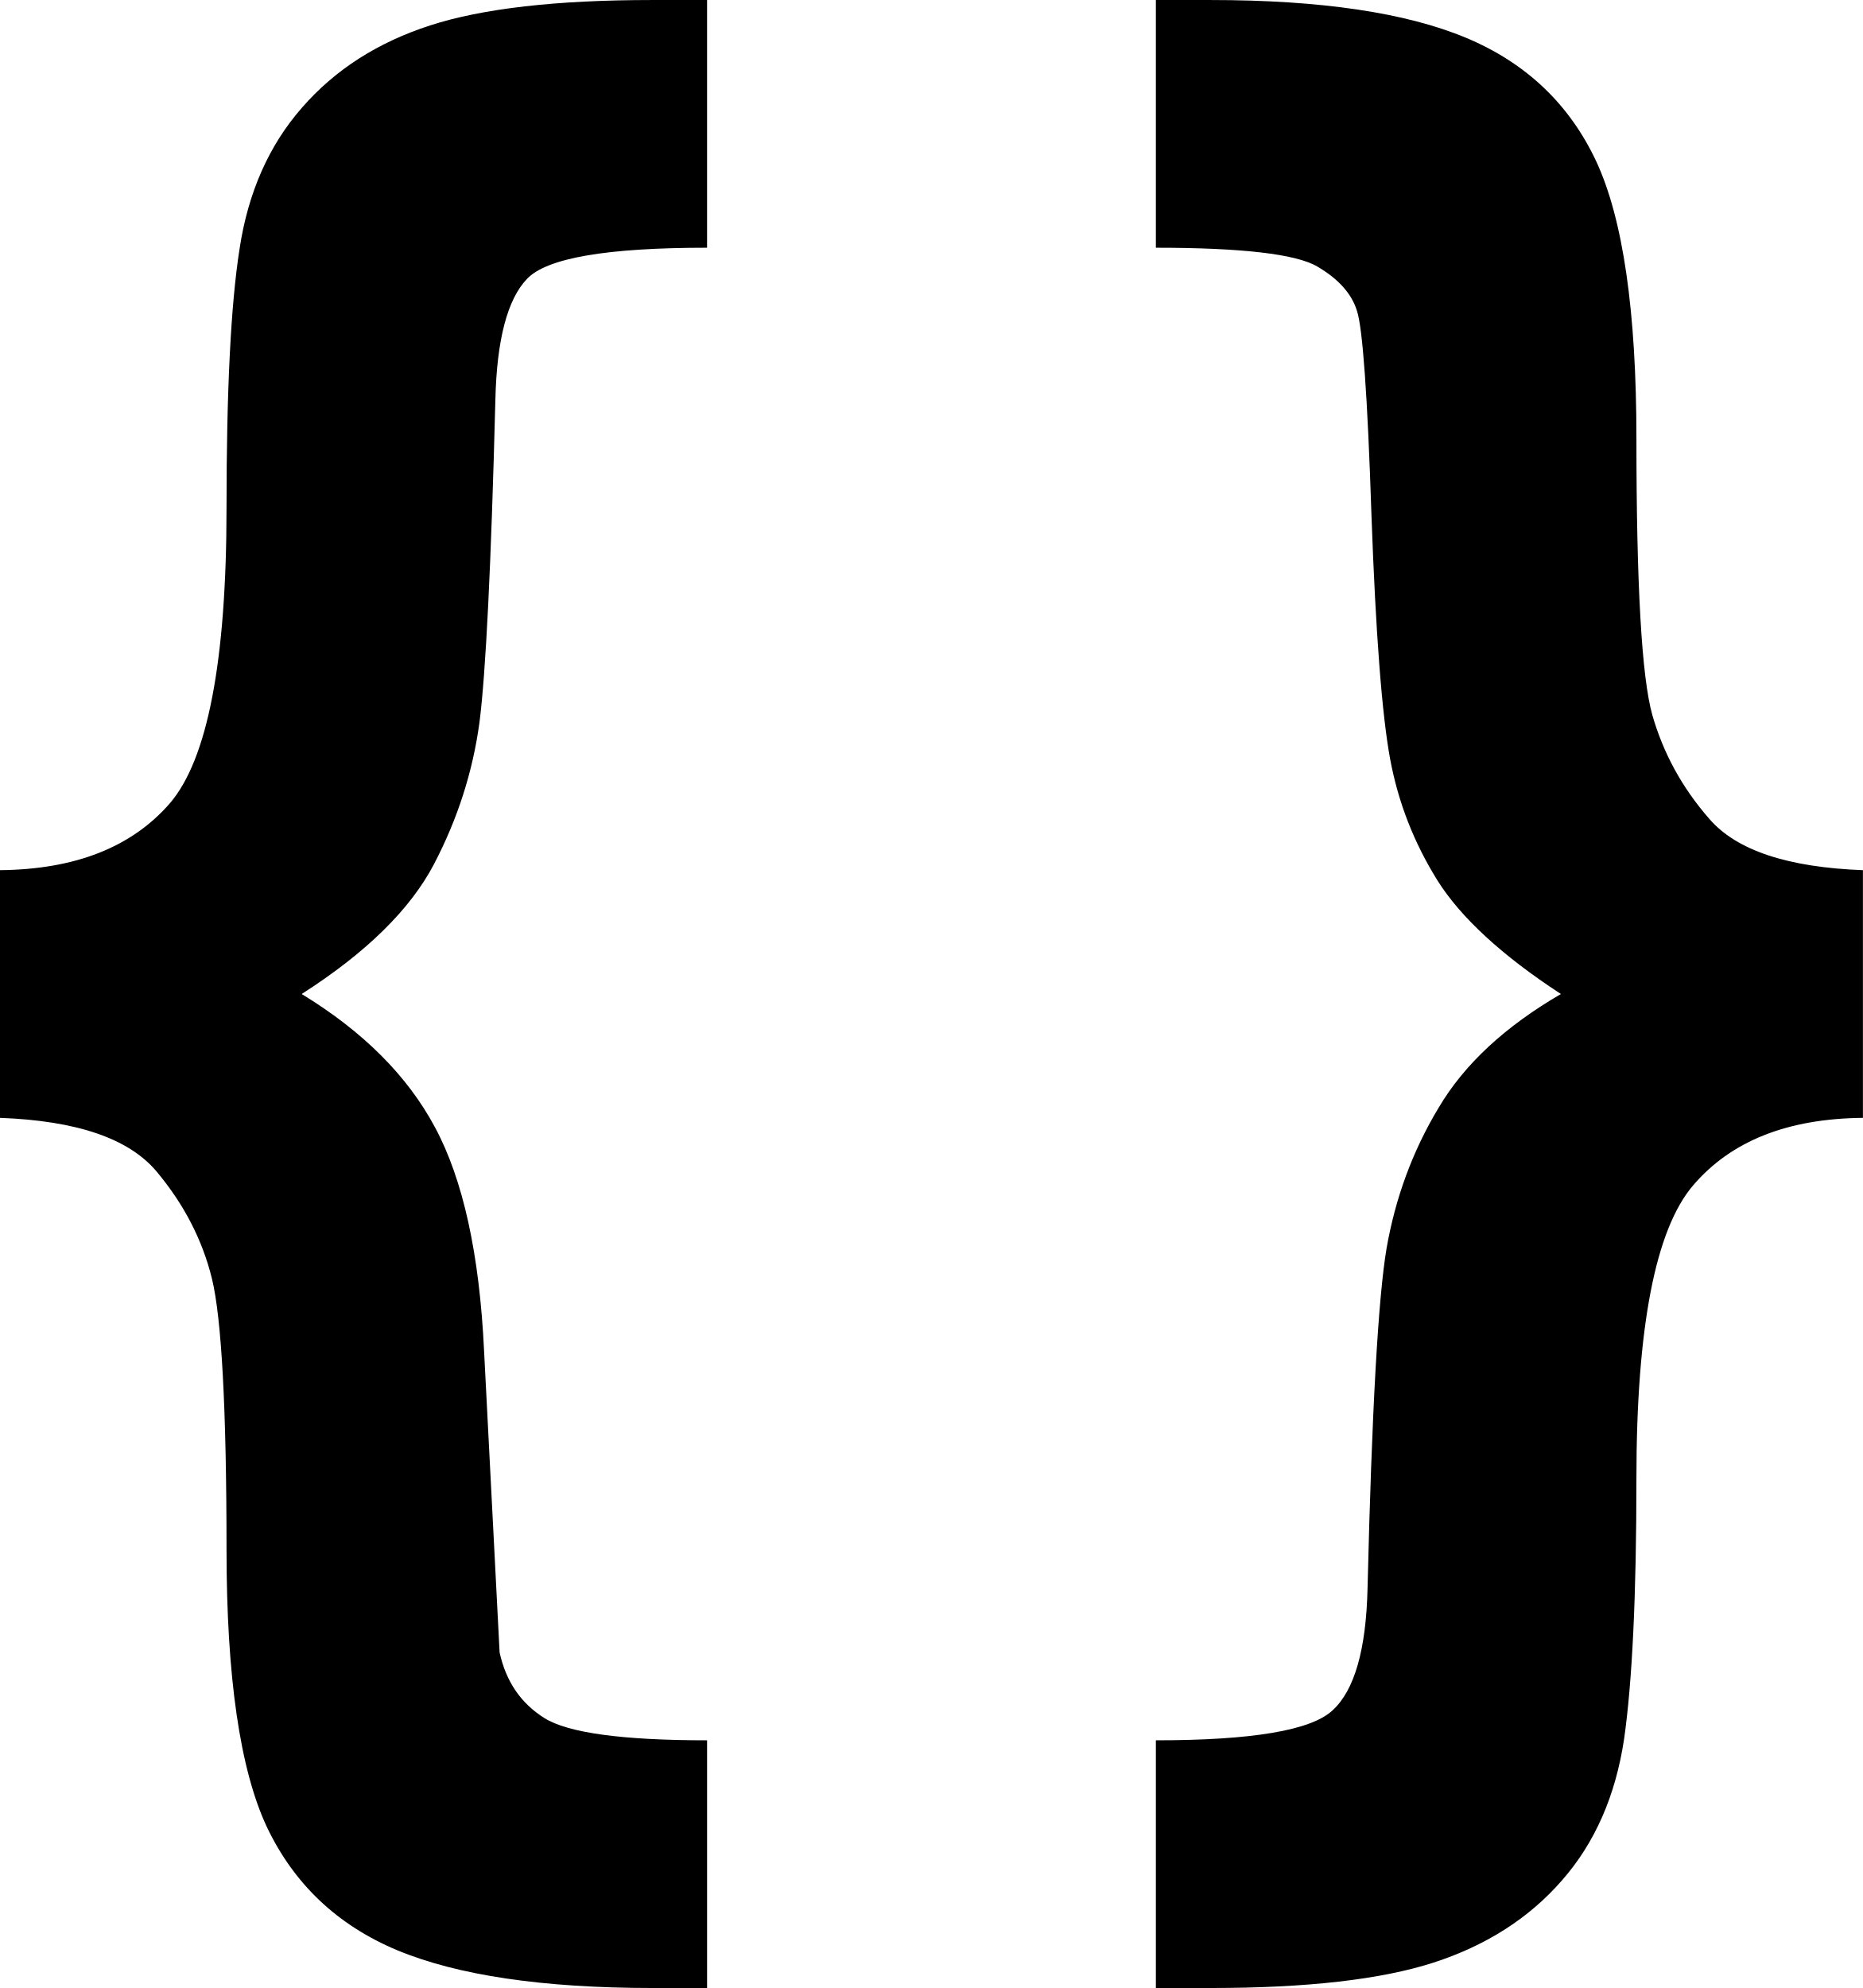
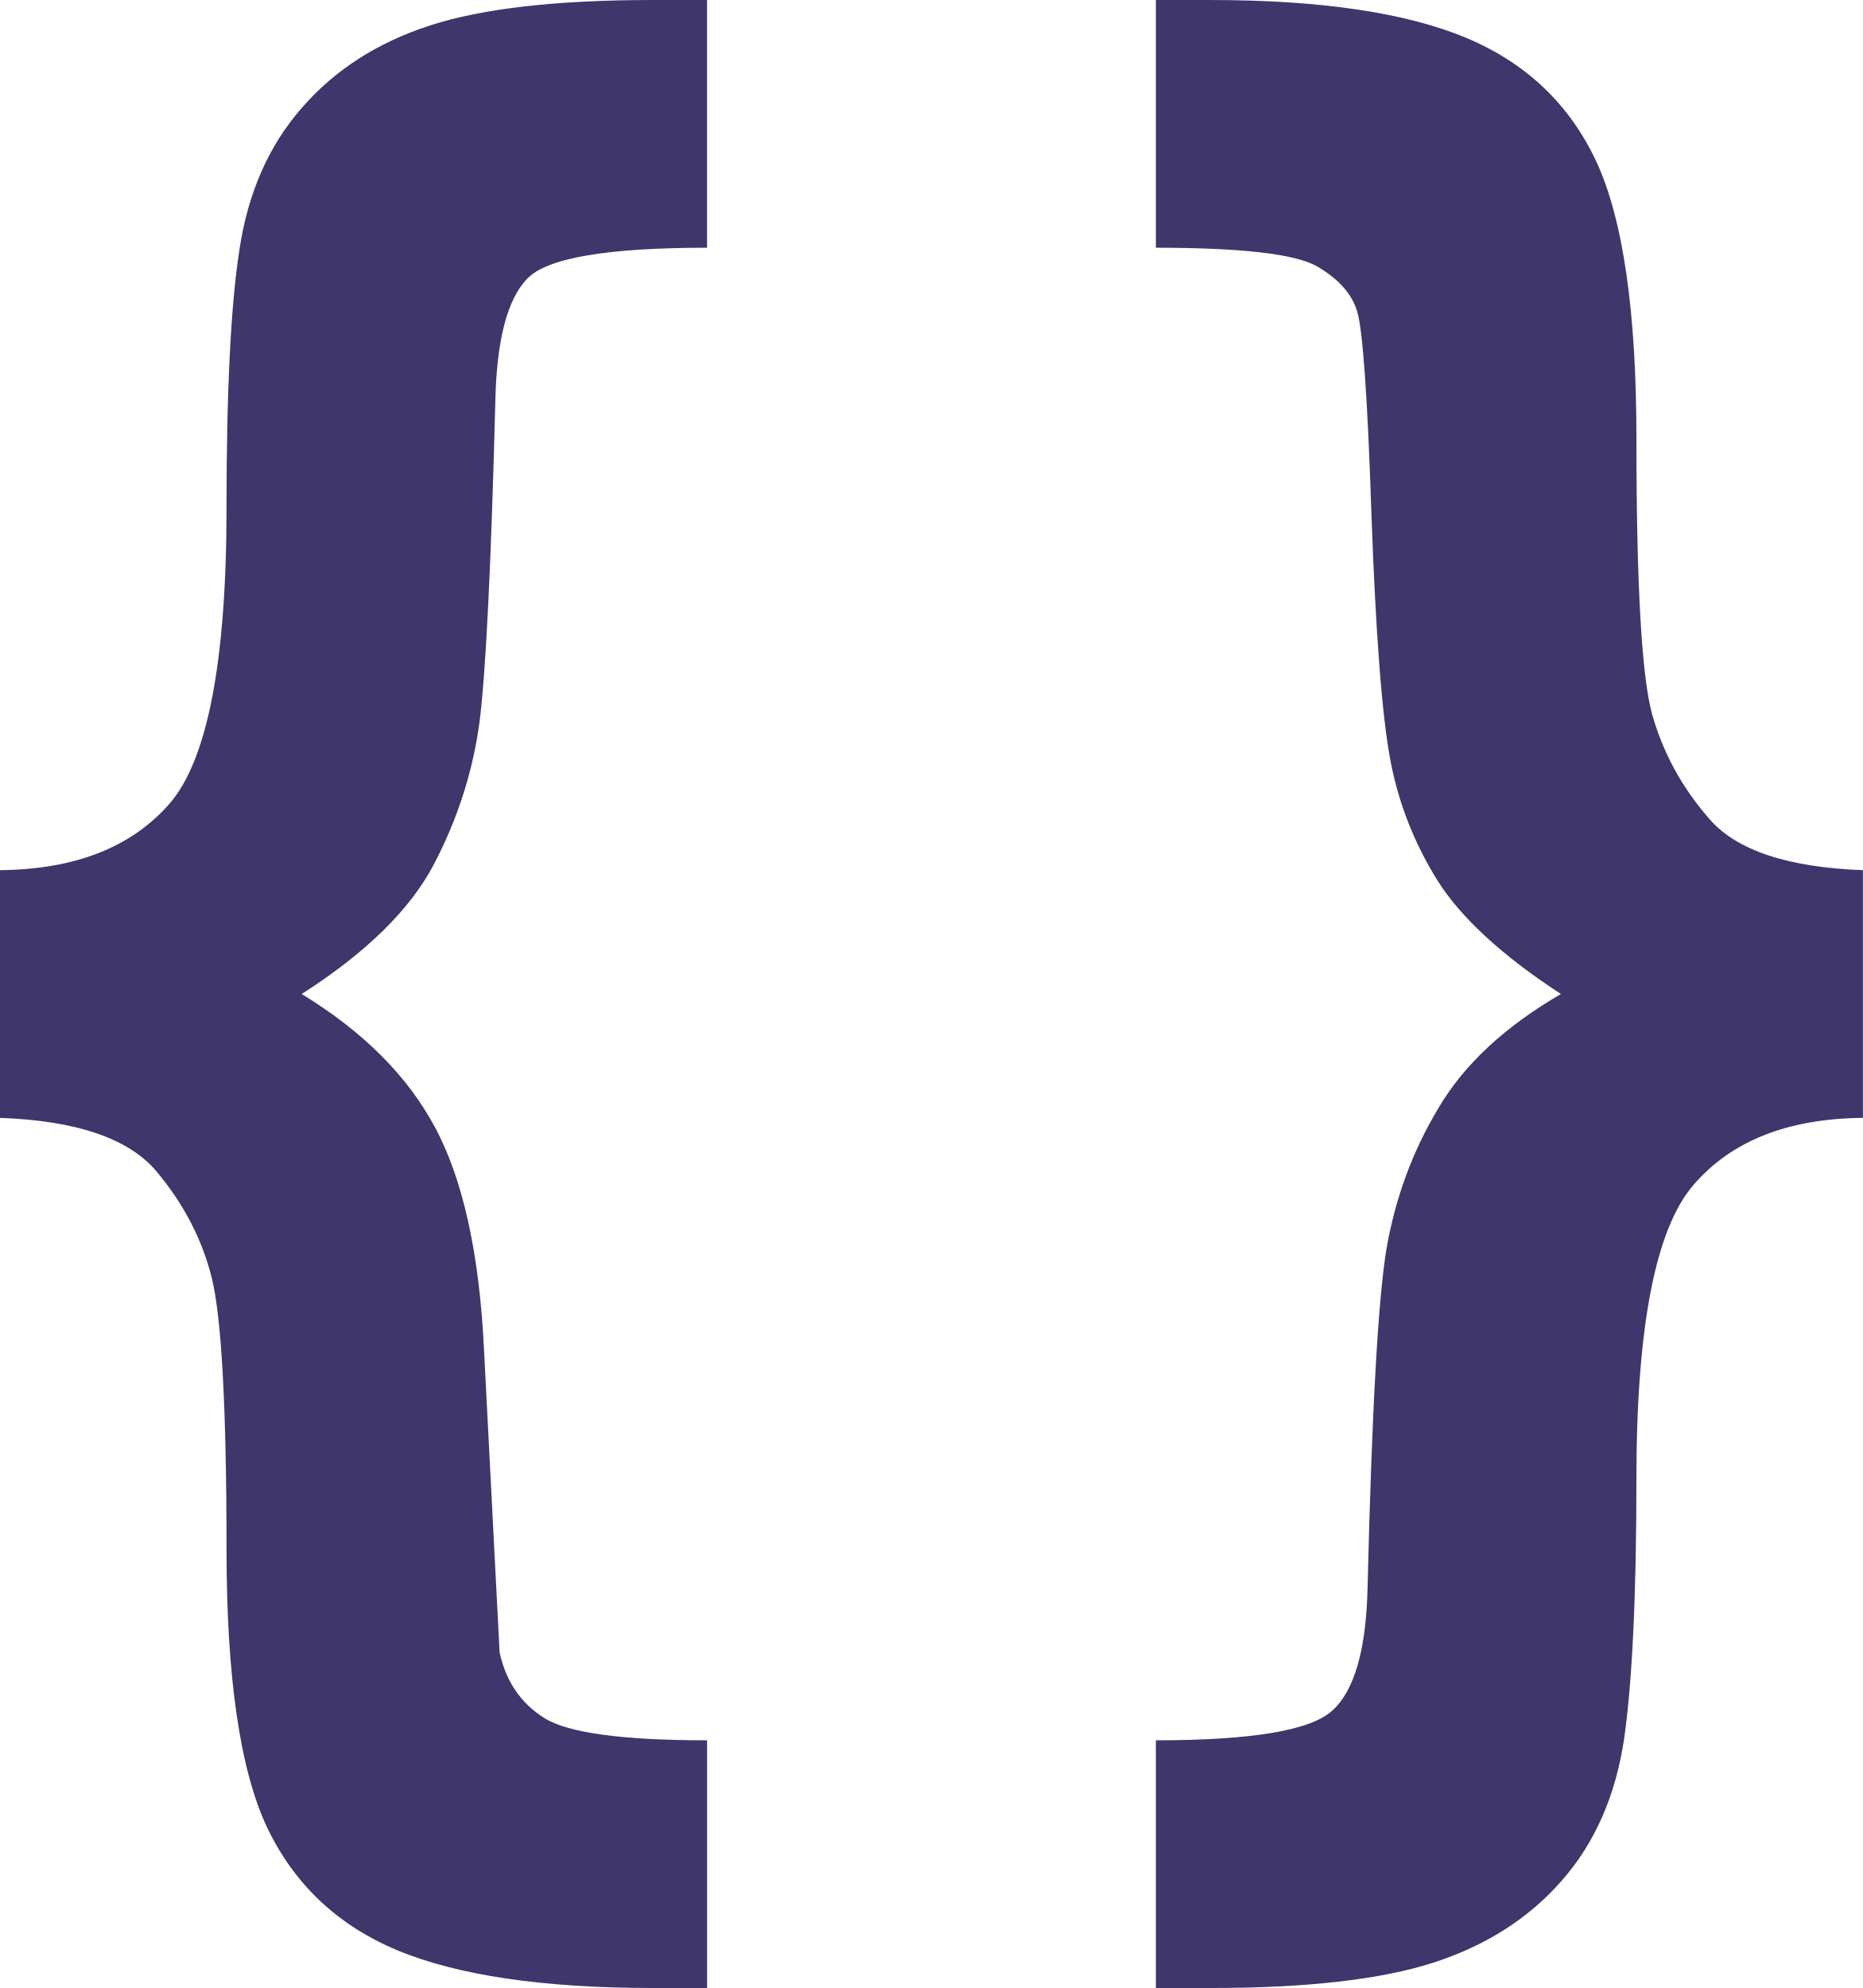
<svg xmlns="http://www.w3.org/2000/svg" viewBox="0 0 312388 333333" shape-rendering="geometricPrecision" text-rendering="geometricPrecision" image-rendering="optimizeQuality" fill-rule="evenodd" clip-rule="evenodd">
-   <path d="M0 187435v-41533c12602-118 22067-3845 28456-11181 6332-7339 9528-23845 9528-49522 0-19584 709-34079 2189-43485 1420-9409 4911-17336 10472-23668 5561-6388 12720-10945 21477-13783C80879 1422 93303 2 109396 2h9170v41536c-16805 0-26861 1716-30174 5204-3314 3431-5089 10236-5325 20295-709 27688-1598 45733-2664 54076-1122 8284-3668 16211-7631 23783s-11358 14849-22185 21772c10295 6273 17750 13727 22363 22366 4675 8698 7454 21181 8225 37511l2602 50526c1066 4852 3550 8520 7513 11004 3967 2483 13078 3727 27277 3727v41533h-9052c-18520 0-32780-2129-42894-6329-10059-4203-17336-11122-21890-20709-4498-9643-6746-25145-6746-46504 0-23606-830-38692-2428-45319-1595-6568-4731-12602-9348-18104-4672-5502-13370-8461-26208-8934zm312388 0c-12602 118-22070 3845-28459 11300-6332 7395-9524 23783-9524 49226 0 19702-712 34197-2073 43663-1418 9406-4850 17336-10411 23665-5564 6391-12782 10945-21536 13786-8816 2841-21241 4259-37333 4259h-9229v-41533c16152 0 26031-1657 29640-5030 3668-3372 5620-10174 5856-20469 712-29643 1775-48633 3196-57035 1480-8402 4321-16211 8698-23488 4318-7336 11181-13668 20529-19111-9879-6447-16802-12838-20706-19049-3904-6273-6568-13019-7930-20354-1358-7336-2424-21001-3133-40939-653-19941-1480-31359-2428-34200-886-2897-3133-5384-6683-7454s-12543-3133-27038-3133V3h9170c18518 0 32776 2132 42835 6332 10056 4200 17333 11122 21831 20706 4495 9646 6746 25145 6746 46504 0 24554 886 39997 2661 46326 1834 6391 4970 12189 9583 17454 4557 5266 13137 8104 25739 8580v41533z" fill-rule="nonzero" />
+   <path fill="#3f366c" d="M0 187435v-41533c12602-118 22067-3845 28456-11181 6332-7339 9528-23845 9528-49522 0-19584 709-34079 2189-43485 1420-9409 4911-17336 10472-23668 5561-6388 12720-10945 21477-13783C80879 1422 93303 2 109396 2h9170v41536c-16805 0-26861 1716-30174 5204-3314 3431-5089 10236-5325 20295-709 27688-1598 45733-2664 54076-1122 8284-3668 16211-7631 23783s-11358 14849-22185 21772c10295 6273 17750 13727 22363 22366 4675 8698 7454 21181 8225 37511l2602 50526c1066 4852 3550 8520 7513 11004 3967 2483 13078 3727 27277 3727v41533h-9052c-18520 0-32780-2129-42894-6329-10059-4203-17336-11122-21890-20709-4498-9643-6746-25145-6746-46504 0-23606-830-38692-2428-45319-1595-6568-4731-12602-9348-18104-4672-5502-13370-8461-26208-8934zm312388 0c-12602 118-22070 3845-28459 11300-6332 7395-9524 23783-9524 49226 0 19702-712 34197-2073 43663-1418 9406-4850 17336-10411 23665-5564 6391-12782 10945-21536 13786-8816 2841-21241 4259-37333 4259h-9229v-41533c16152 0 26031-1657 29640-5030 3668-3372 5620-10174 5856-20469 712-29643 1775-48633 3196-57035 1480-8402 4321-16211 8698-23488 4318-7336 11181-13668 20529-19111-9879-6447-16802-12838-20706-19049-3904-6273-6568-13019-7930-20354-1358-7336-2424-21001-3133-40939-653-19941-1480-31359-2428-34200-886-2897-3133-5384-6683-7454s-12543-3133-27038-3133V3h9170c18518 0 32776 2132 42835 6332 10056 4200 17333 11122 21831 20706 4495 9646 6746 25145 6746 46504 0 24554 886 39997 2661 46326 1834 6391 4970 12189 9583 17454 4557 5266 13137 8104 25739 8580v41533z" fill-rule="nonzero" />
</svg>
